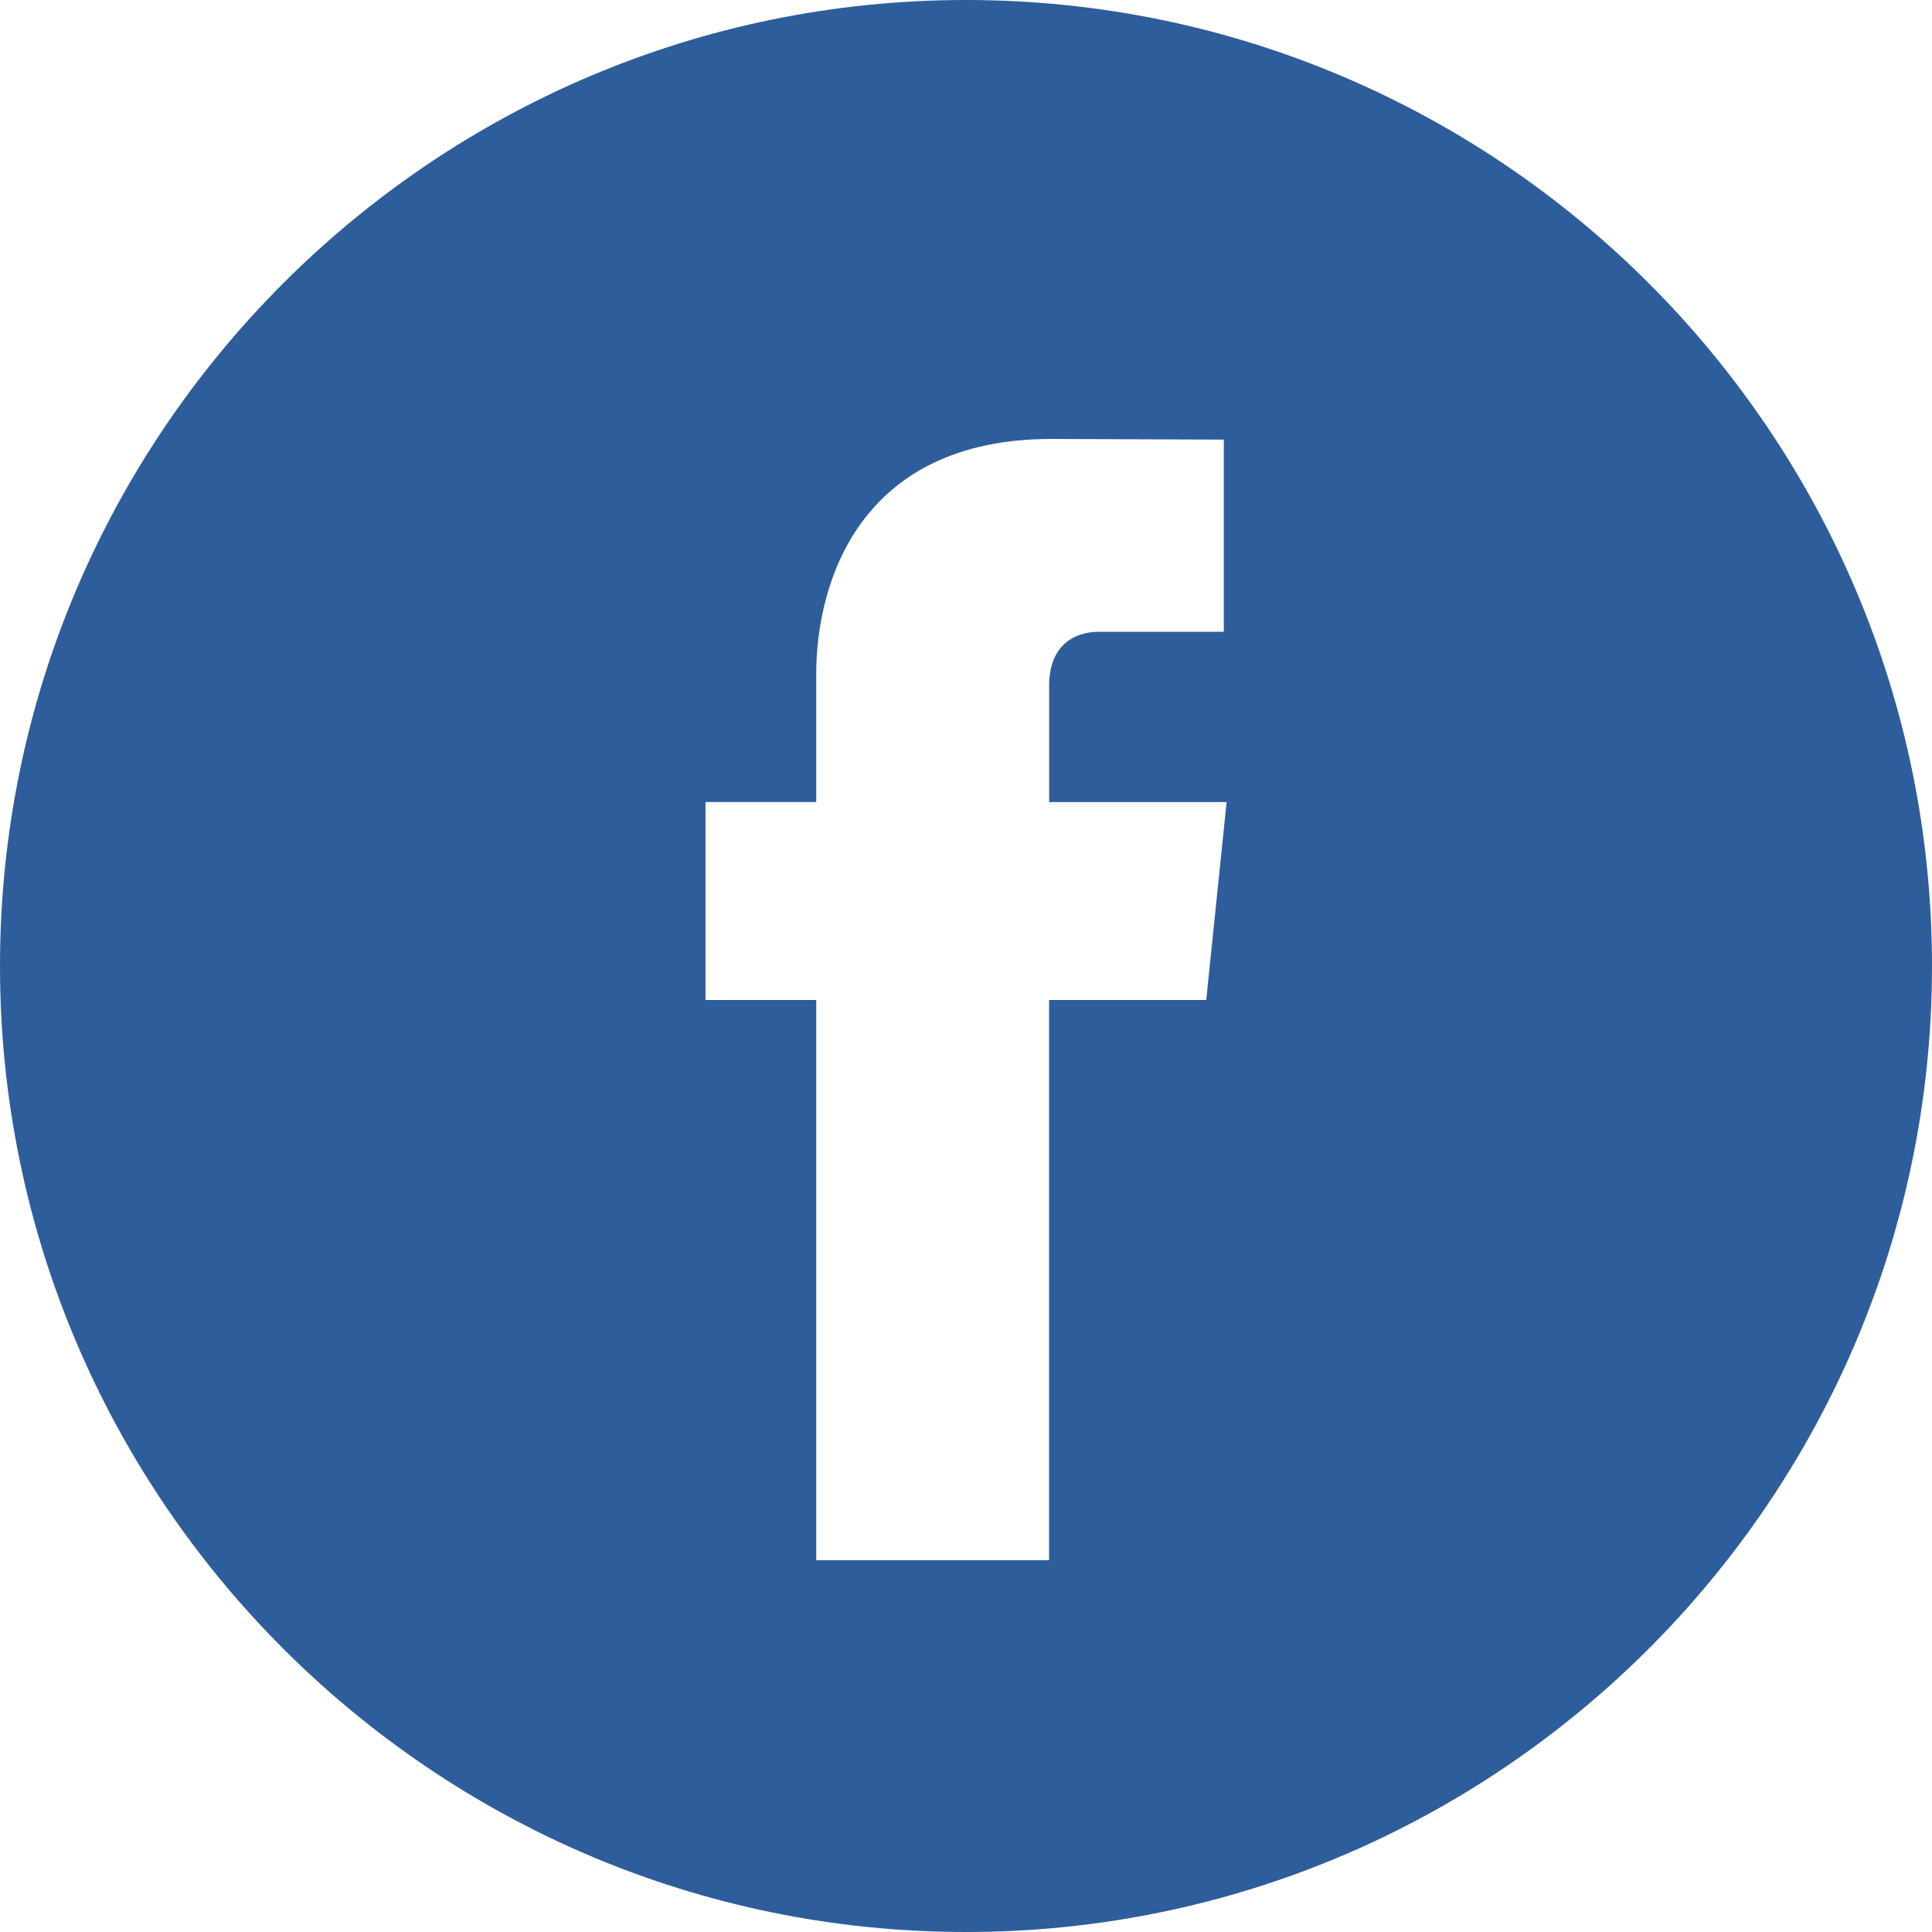
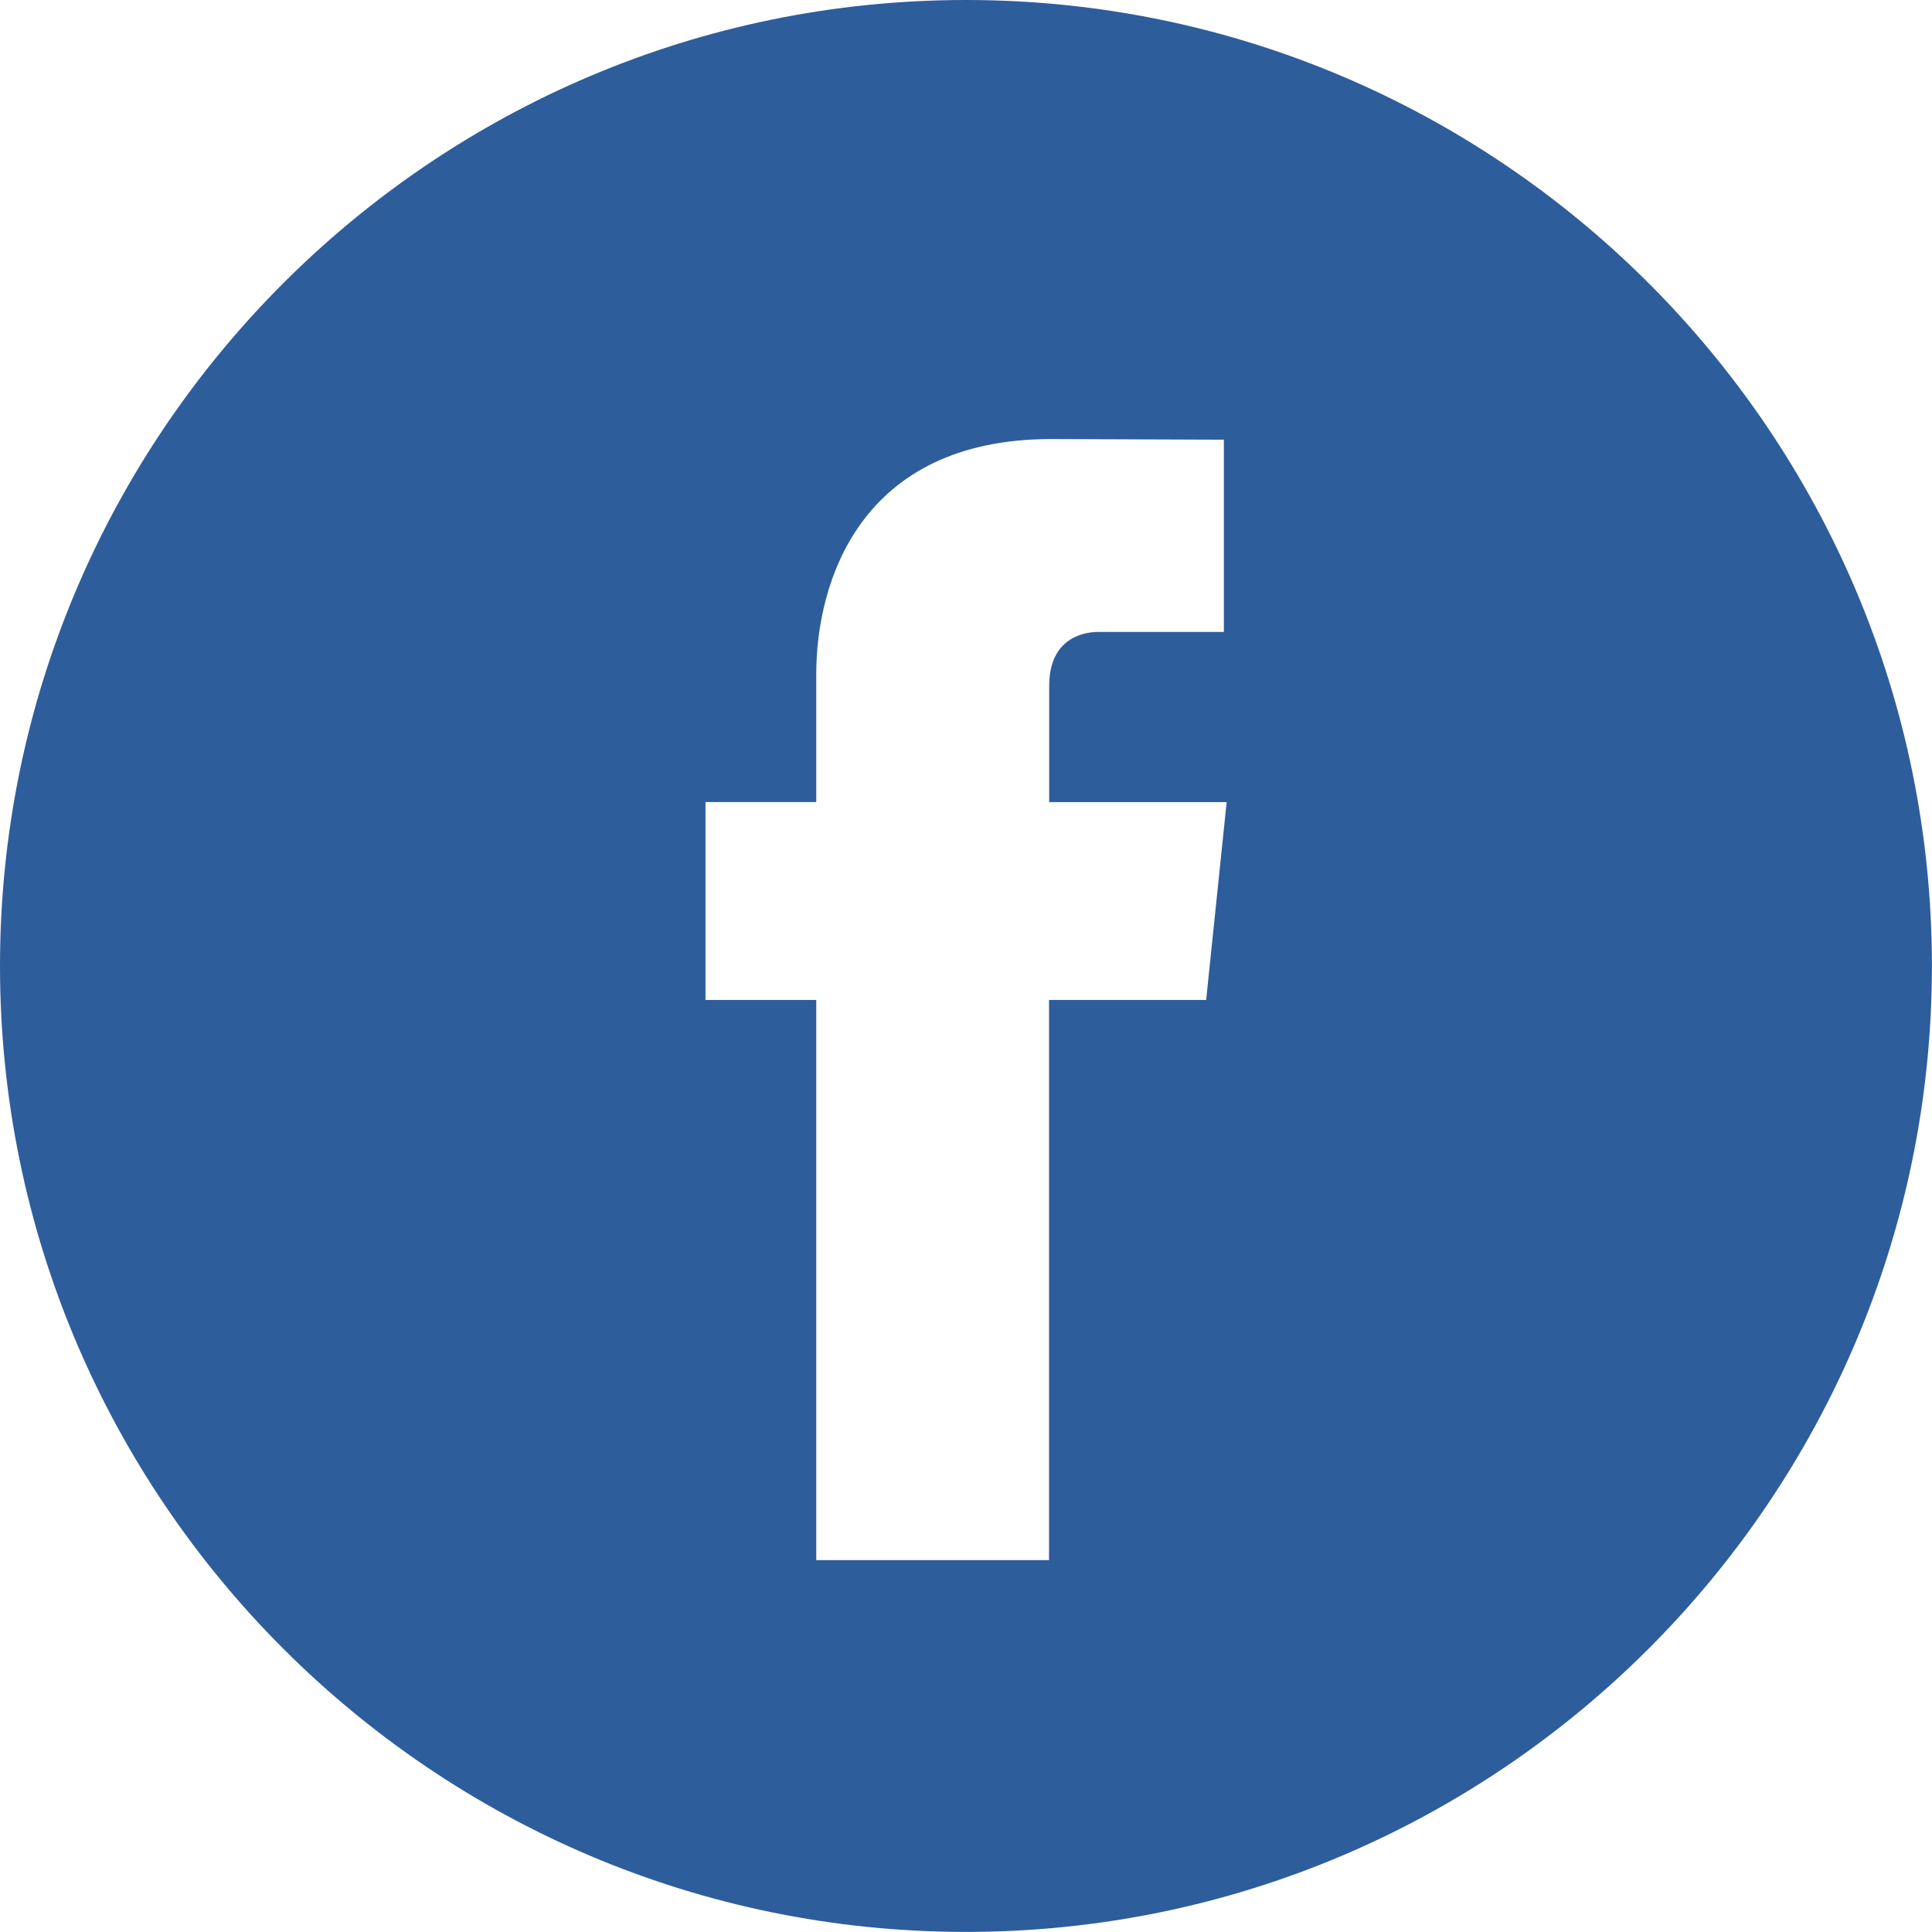
- <svg xmlns="http://www.w3.org/2000/svg" version="1.1" id="Capa_1" x="0px" y="0px" width="49.652px" height="49.652px" viewBox="0 0 49.652 49.652" enable-background="new 0 0 49.652 49.652" xml:space="preserve">
+ <svg xmlns="http://www.w3.org/2000/svg" version="1.1" id="Capa_1" x="0px" y="0px" width="24.21px" height="24.211px" viewBox="9.108 18 24.21 24.211" enable-background="new 9.108 18 24.21 24.211" xml:space="preserve">
  <g>
    <g>
-       <path fill="#2E5D9C" d="M24.826,0C11.137,0,0,11.136,0,24.826c0,13.688,11.138,24.826,24.826,24.826s24.826-11.138,24.826-24.826    C49.652,11.136,38.516,0,24.826,0z M31,25.7h-4.039c0,6.453,0,14.396,0,14.396h-5.984c0,0,0-7.865,0-14.396h-2.846v-5.088h2.846    v-3.291c0-2.357,1.12-6.04,6.04-6.04l4.435,0.017v4.939c0,0-2.695,0-3.219,0c-0.524,0-1.27,0.262-1.27,1.386v2.99h4.561L31,25.7z" />
+       <path fill="#2E5D9C" d="M21.213,18c-6.675,0-12.105,5.43-12.105,12.105c0,6.675,5.431,12.105,12.105,12.105    c6.675,0,12.105-5.431,12.105-12.105C33.318,23.429,27.888,18,21.213,18z M24.223,30.531h-1.969c0,3.146,0,7.02,0,7.02h-2.917    c0,0,0-3.834,0-7.02h-1.388v-2.48h1.388v-1.604c0-1.15,0.546-2.945,2.945-2.945l2.163,0.008v2.409c0,0-1.314,0-1.569,0    c-0.256,0-0.62,0.127-0.62,0.676v1.457h2.224L24.223,30.531z" />
    </g>
  </g>
</svg>
